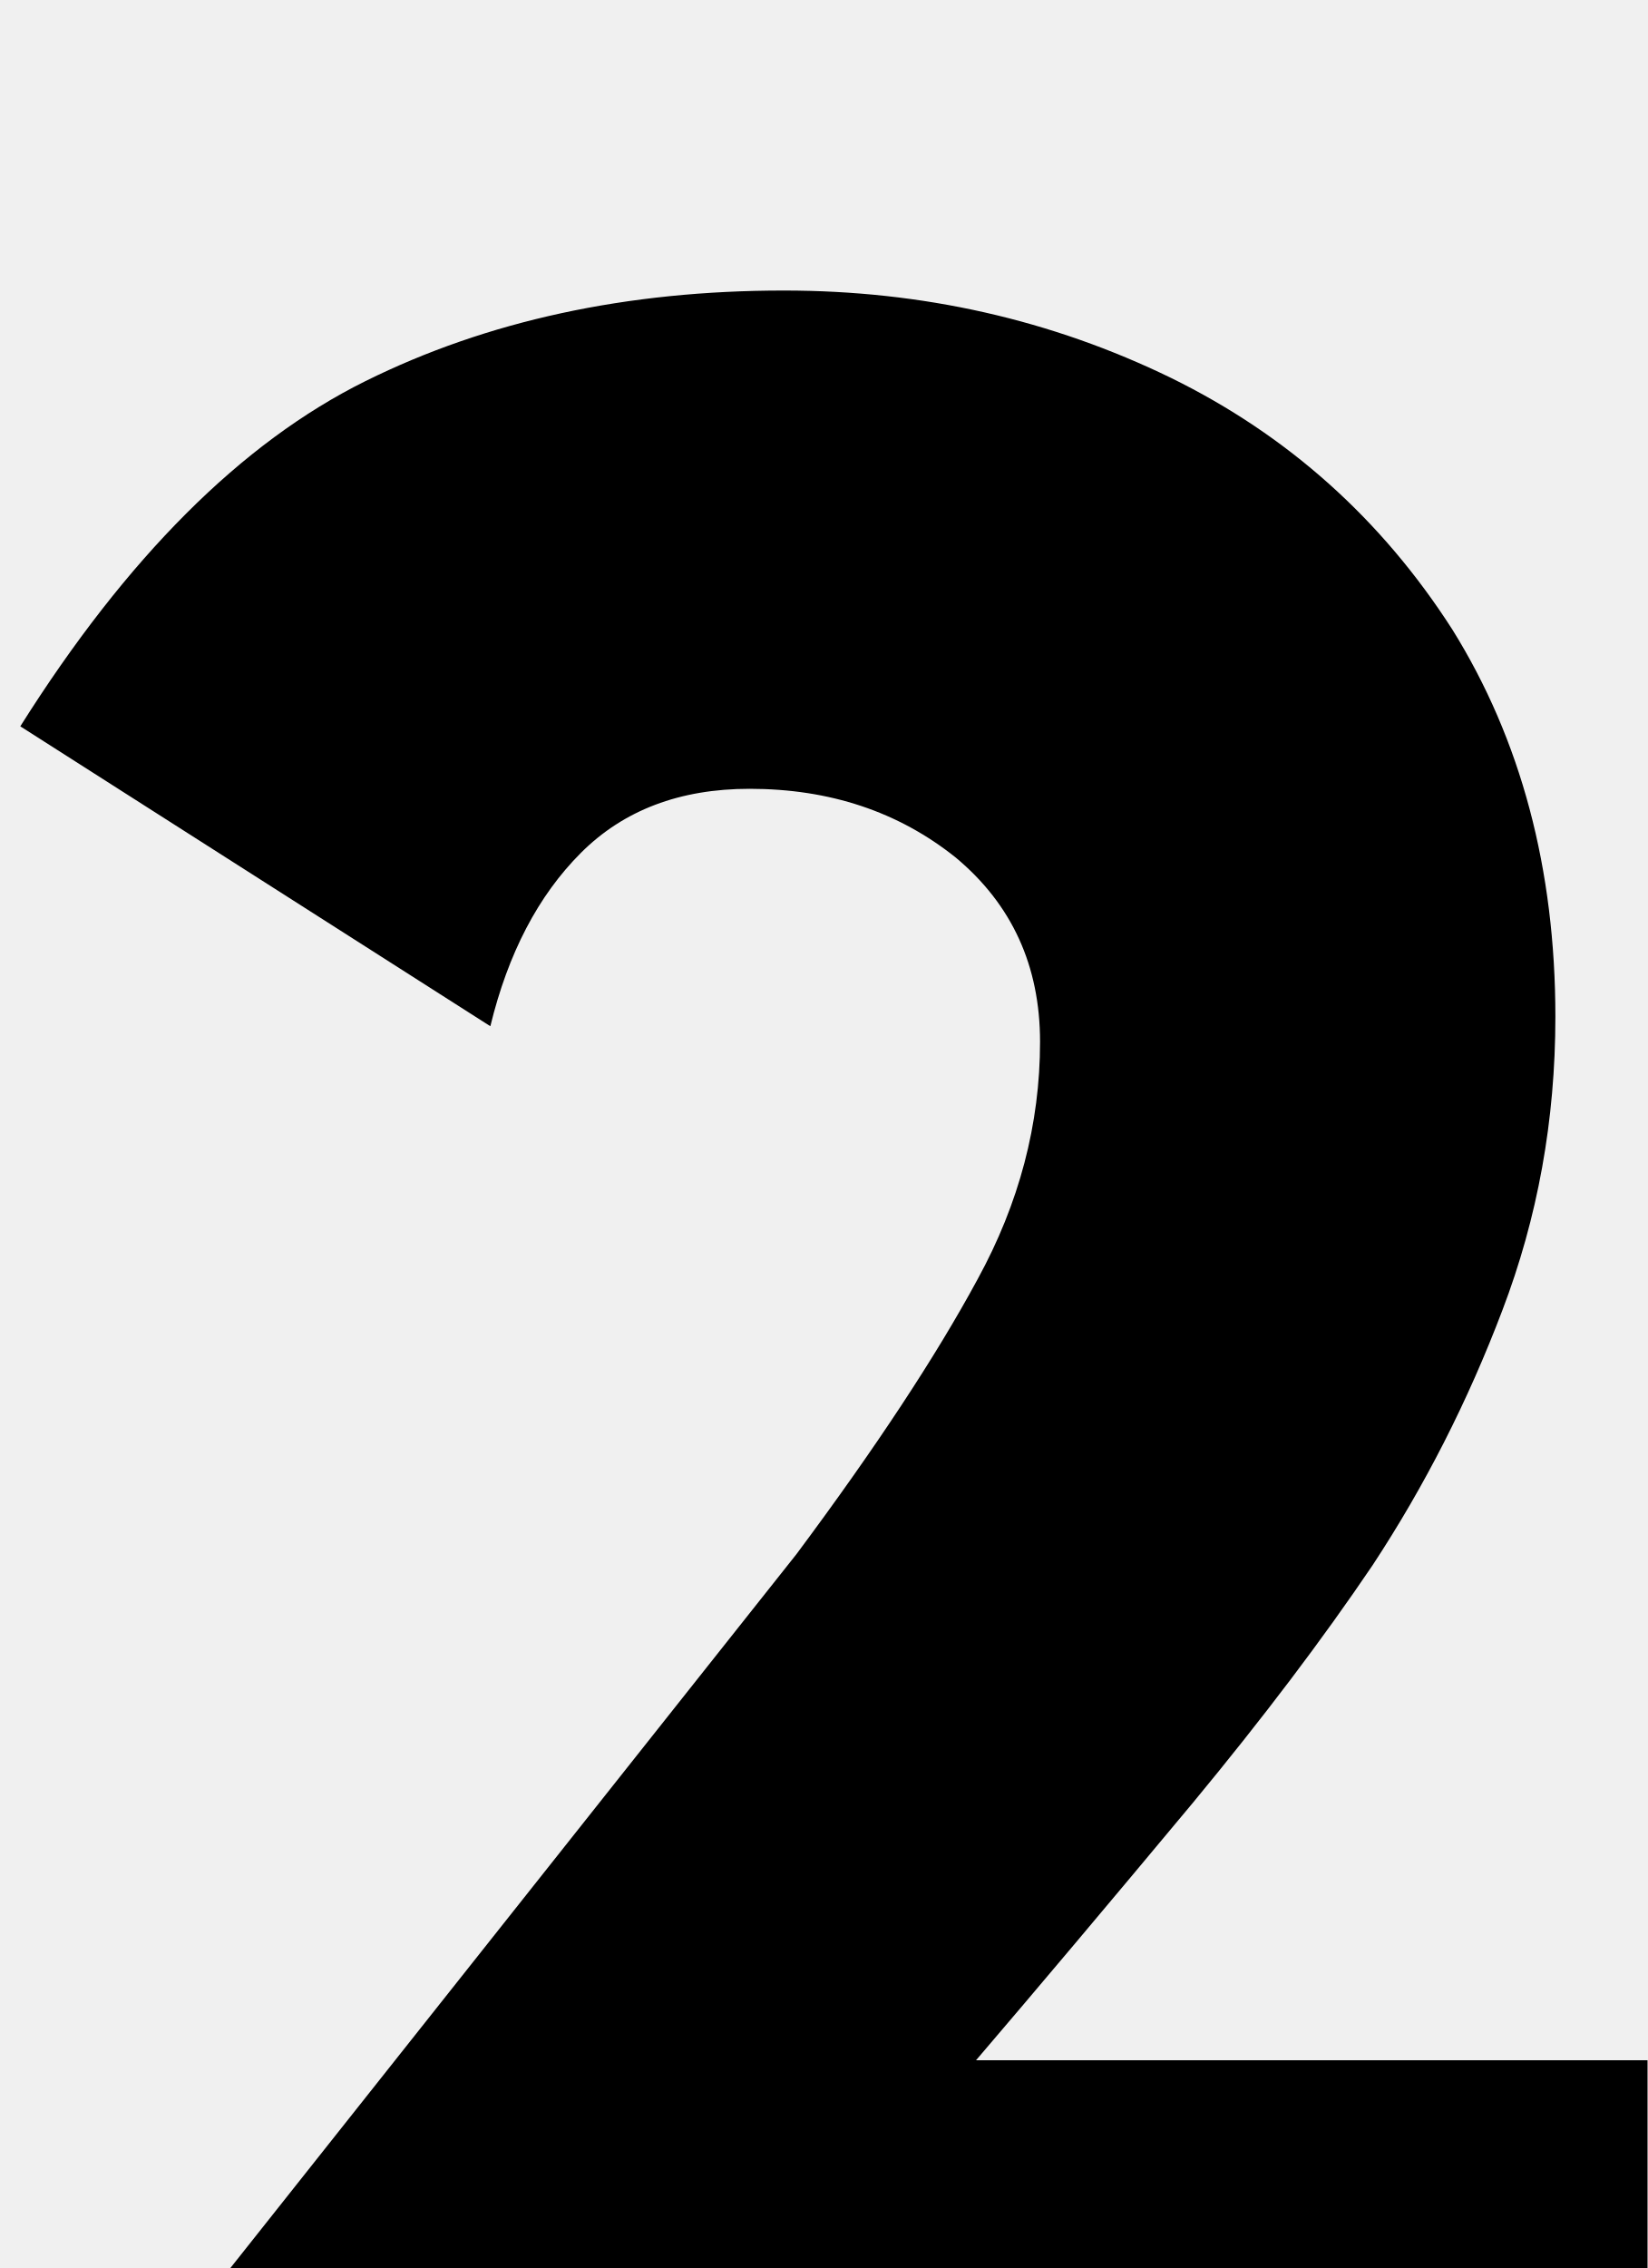
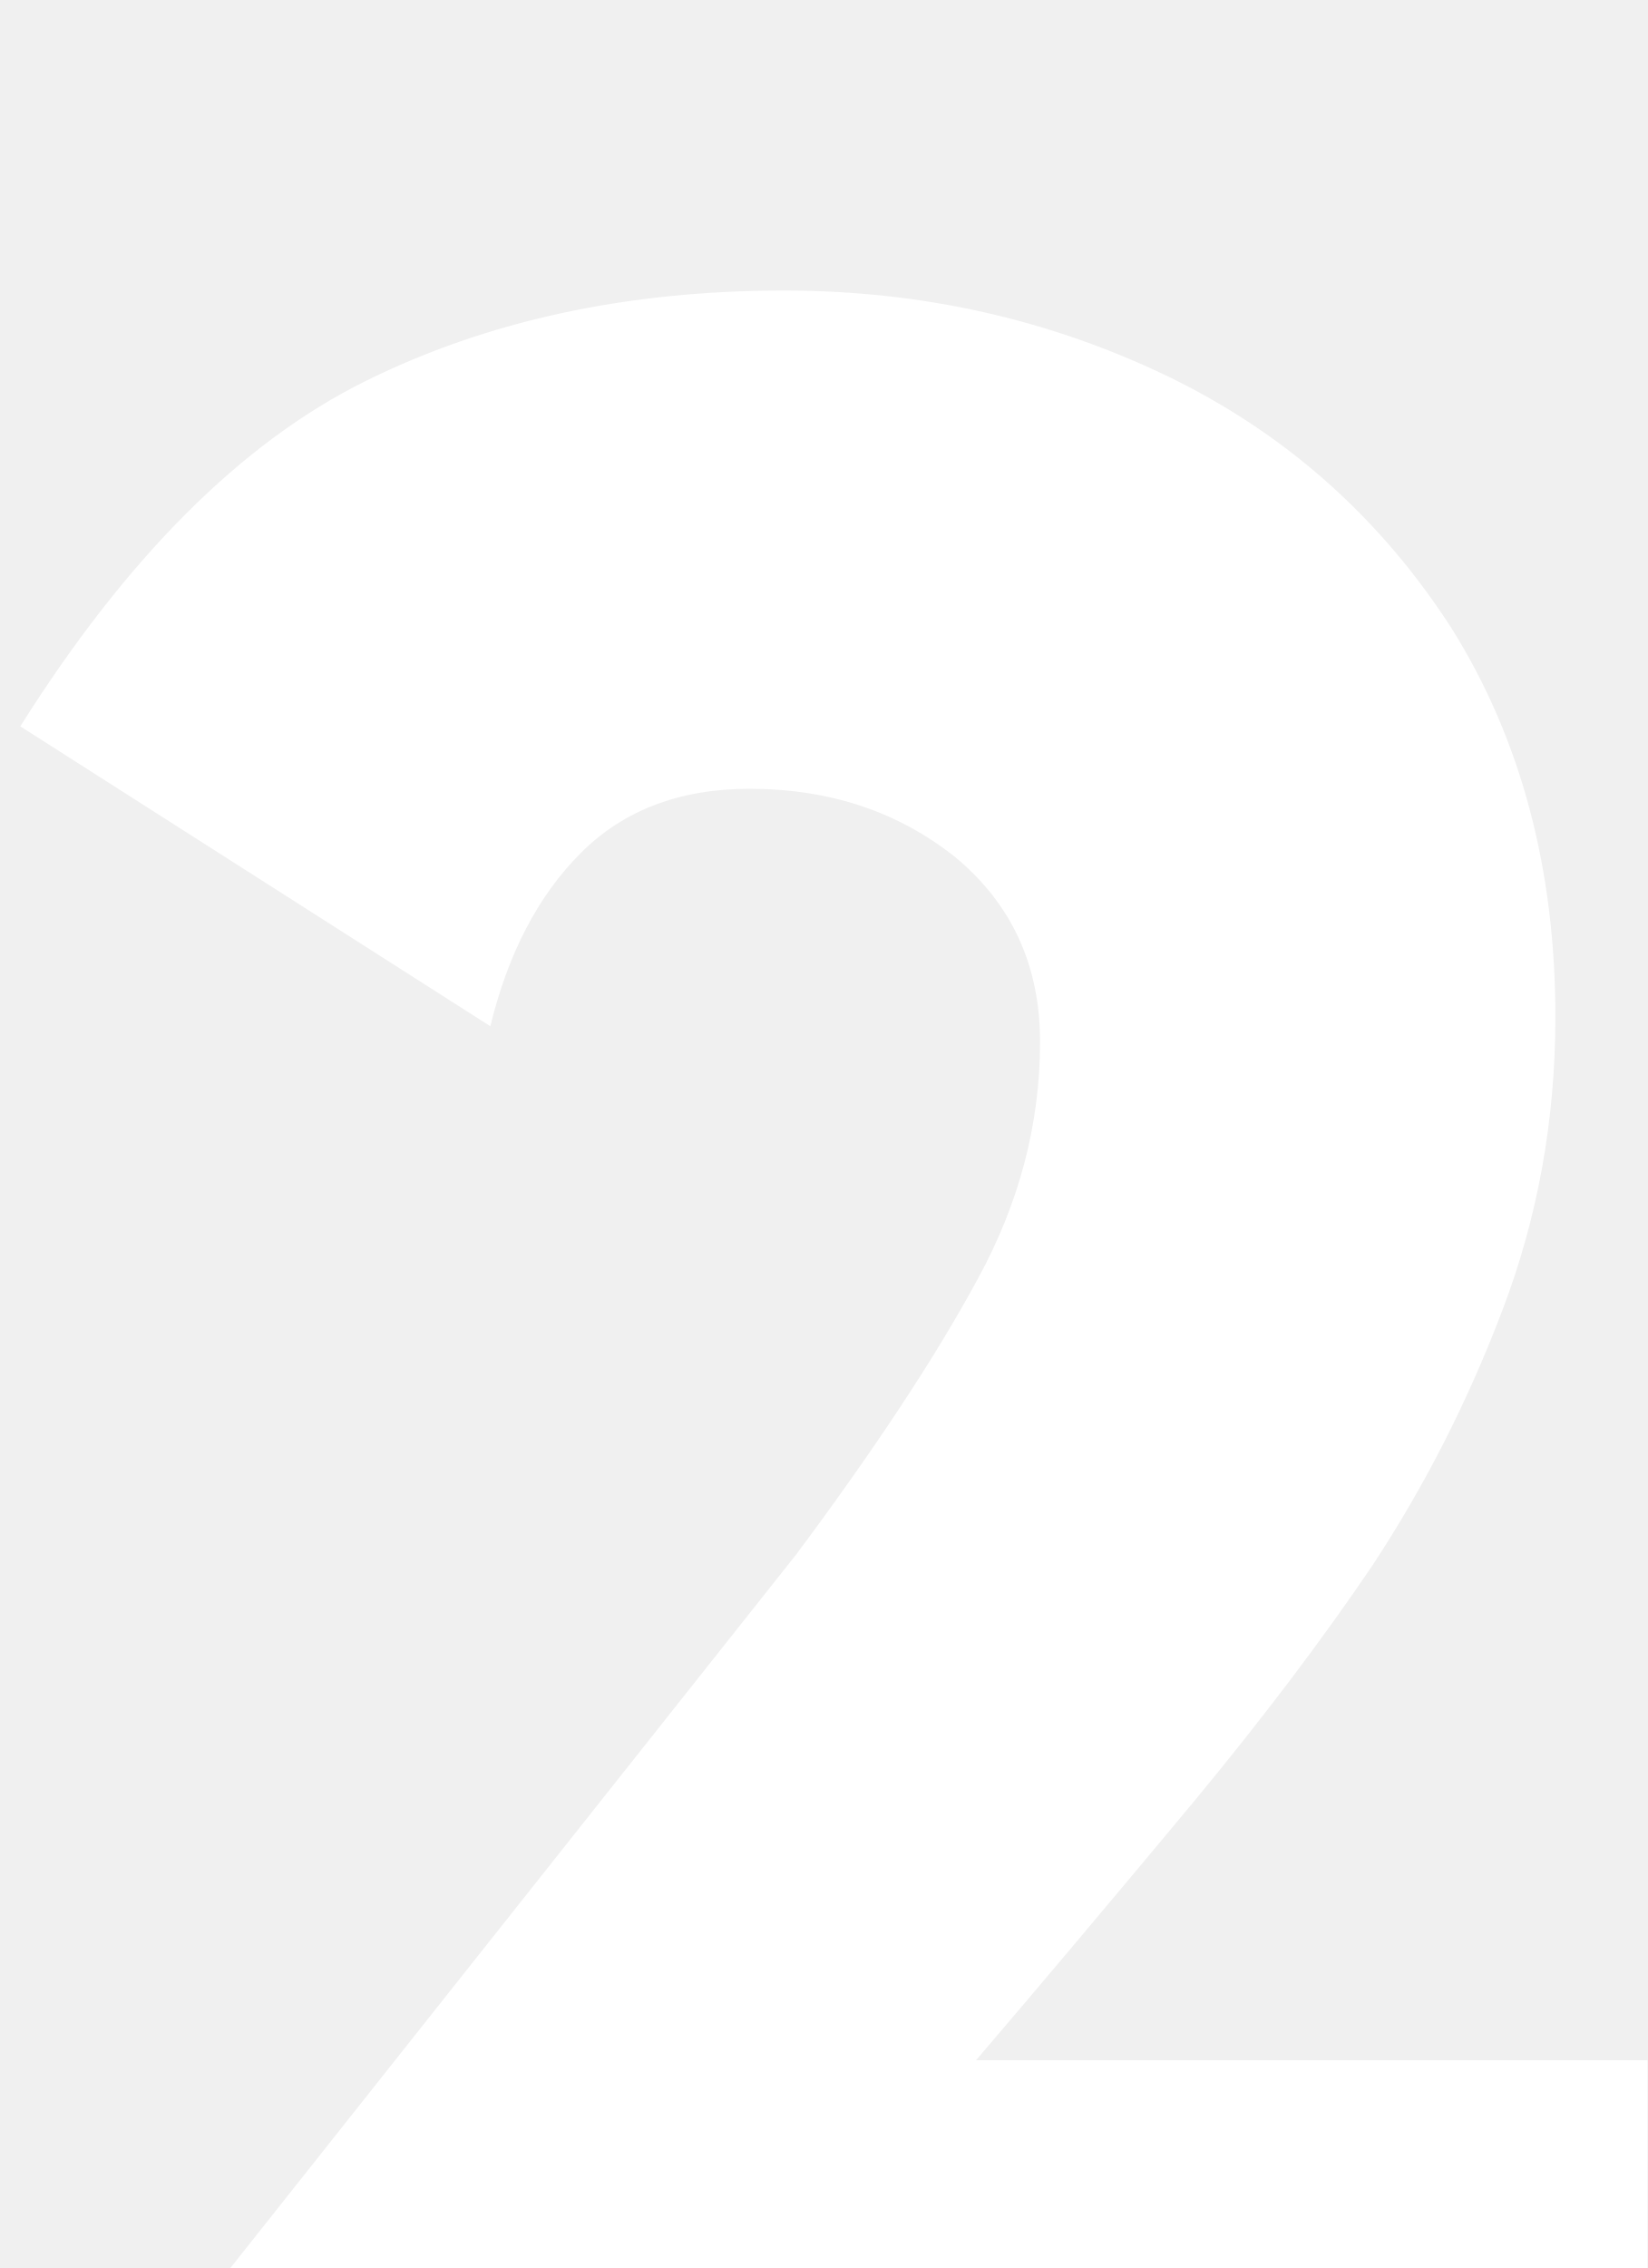
<svg xmlns="http://www.w3.org/2000/svg" version="1.1">
-   <path transform="scale(0.1, -0.1) translate(0, -1638)" d="M1055 319v-319h-1055l510 643q76 102 116 176q40 73 40 152q0 73 -54 118q-55 44 -132 44q-67 0 -108 -41t-58 -111l-301 192q102 162 221 221q117 58 268 58q133 0 248 -56q112 -55 180 -161q66 -106 66 -248q0 -99 -34 -188q-33 -87 -83 -163q-48 -71 -115 -152 q-80 -96 -139 -165h430z" />
+   <path fill="#FFF" transform="scale(0.1, -0.1) translate(0, -1638)" d="M1055 319v-319h-1055l510 643q76 102 116 176q40 73 40 152q0 73 -54 118q-55 44 -132 44q-67 0 -108 -41t-58 -111l-301 192q102 162 221 221q117 58 268 58q133 0 248 -56q112 -55 180 -161q66 -106 66 -248q0 -99 -34 -188q-33 -87 -83 -163q-48 -71 -115 -152 q-80 -96 -139 -165h430z" />
</svg>
